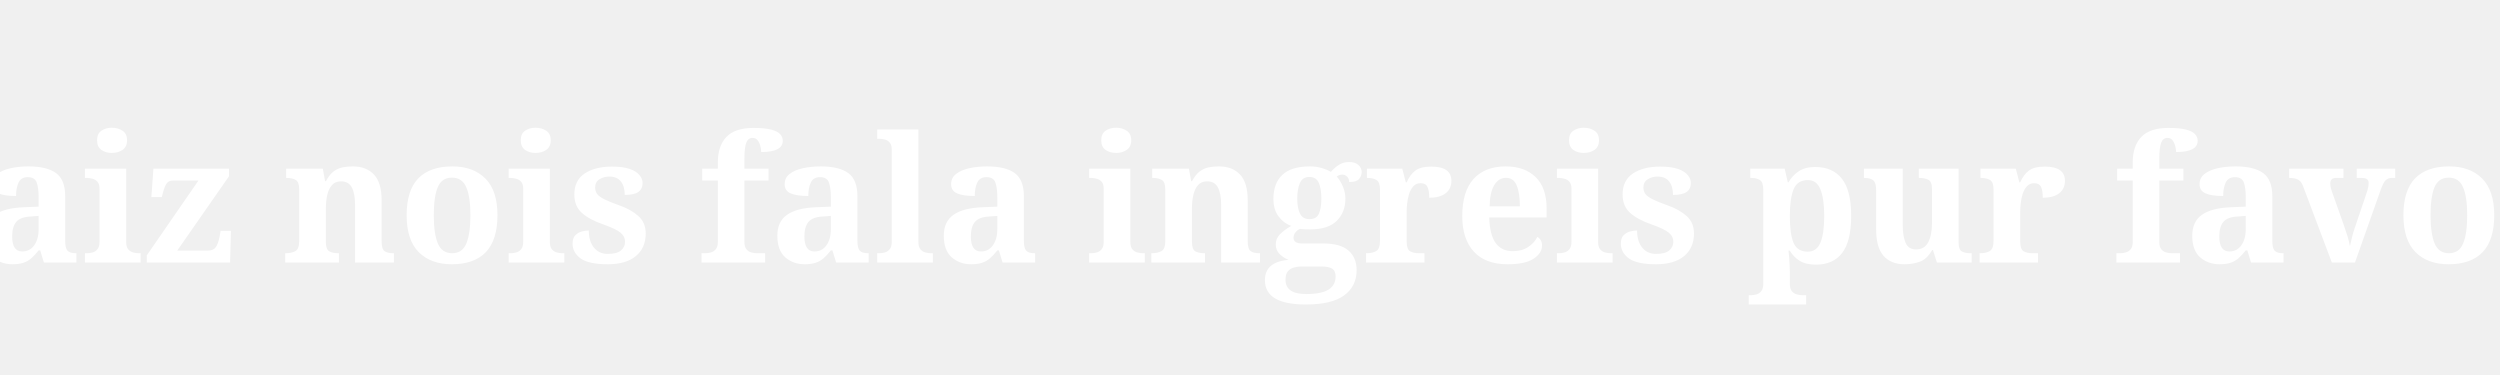
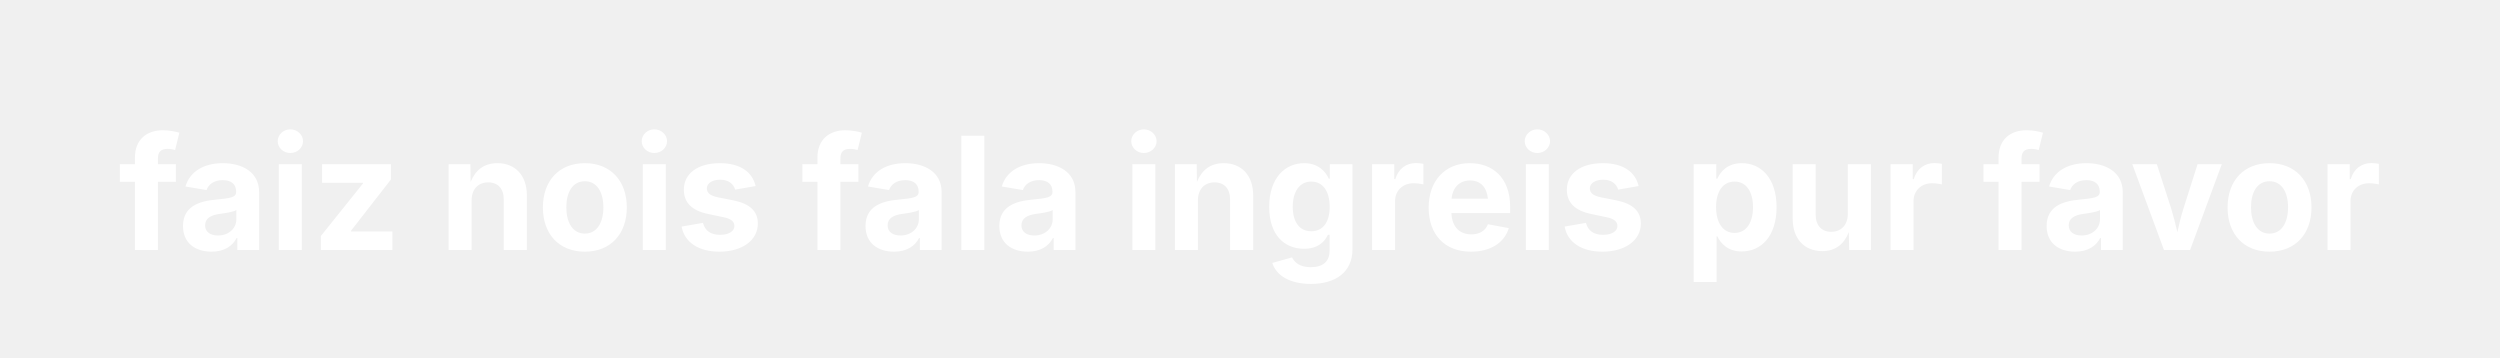
- <svg xmlns="http://www.w3.org/2000/svg" viewBox="0 0 400 60">
-   <text x="200" y="42" text-anchor="middle" font-family="Georgia, serif" font-size="28" font-weight="bold" fill="#ffffff">faiz nois fala ingreis pur favor</text>
+ <svg xmlns="http://www.w3.org/2000/svg" viewBox="0 0 350 50">
+   <text x="175" y="35" text-anchor="middle" font-family="Inter, Georgia, serif" font-size="22" font-weight="700" fill="#ffffff">faiz nois fala ingreis pur favor</text>
</svg>
